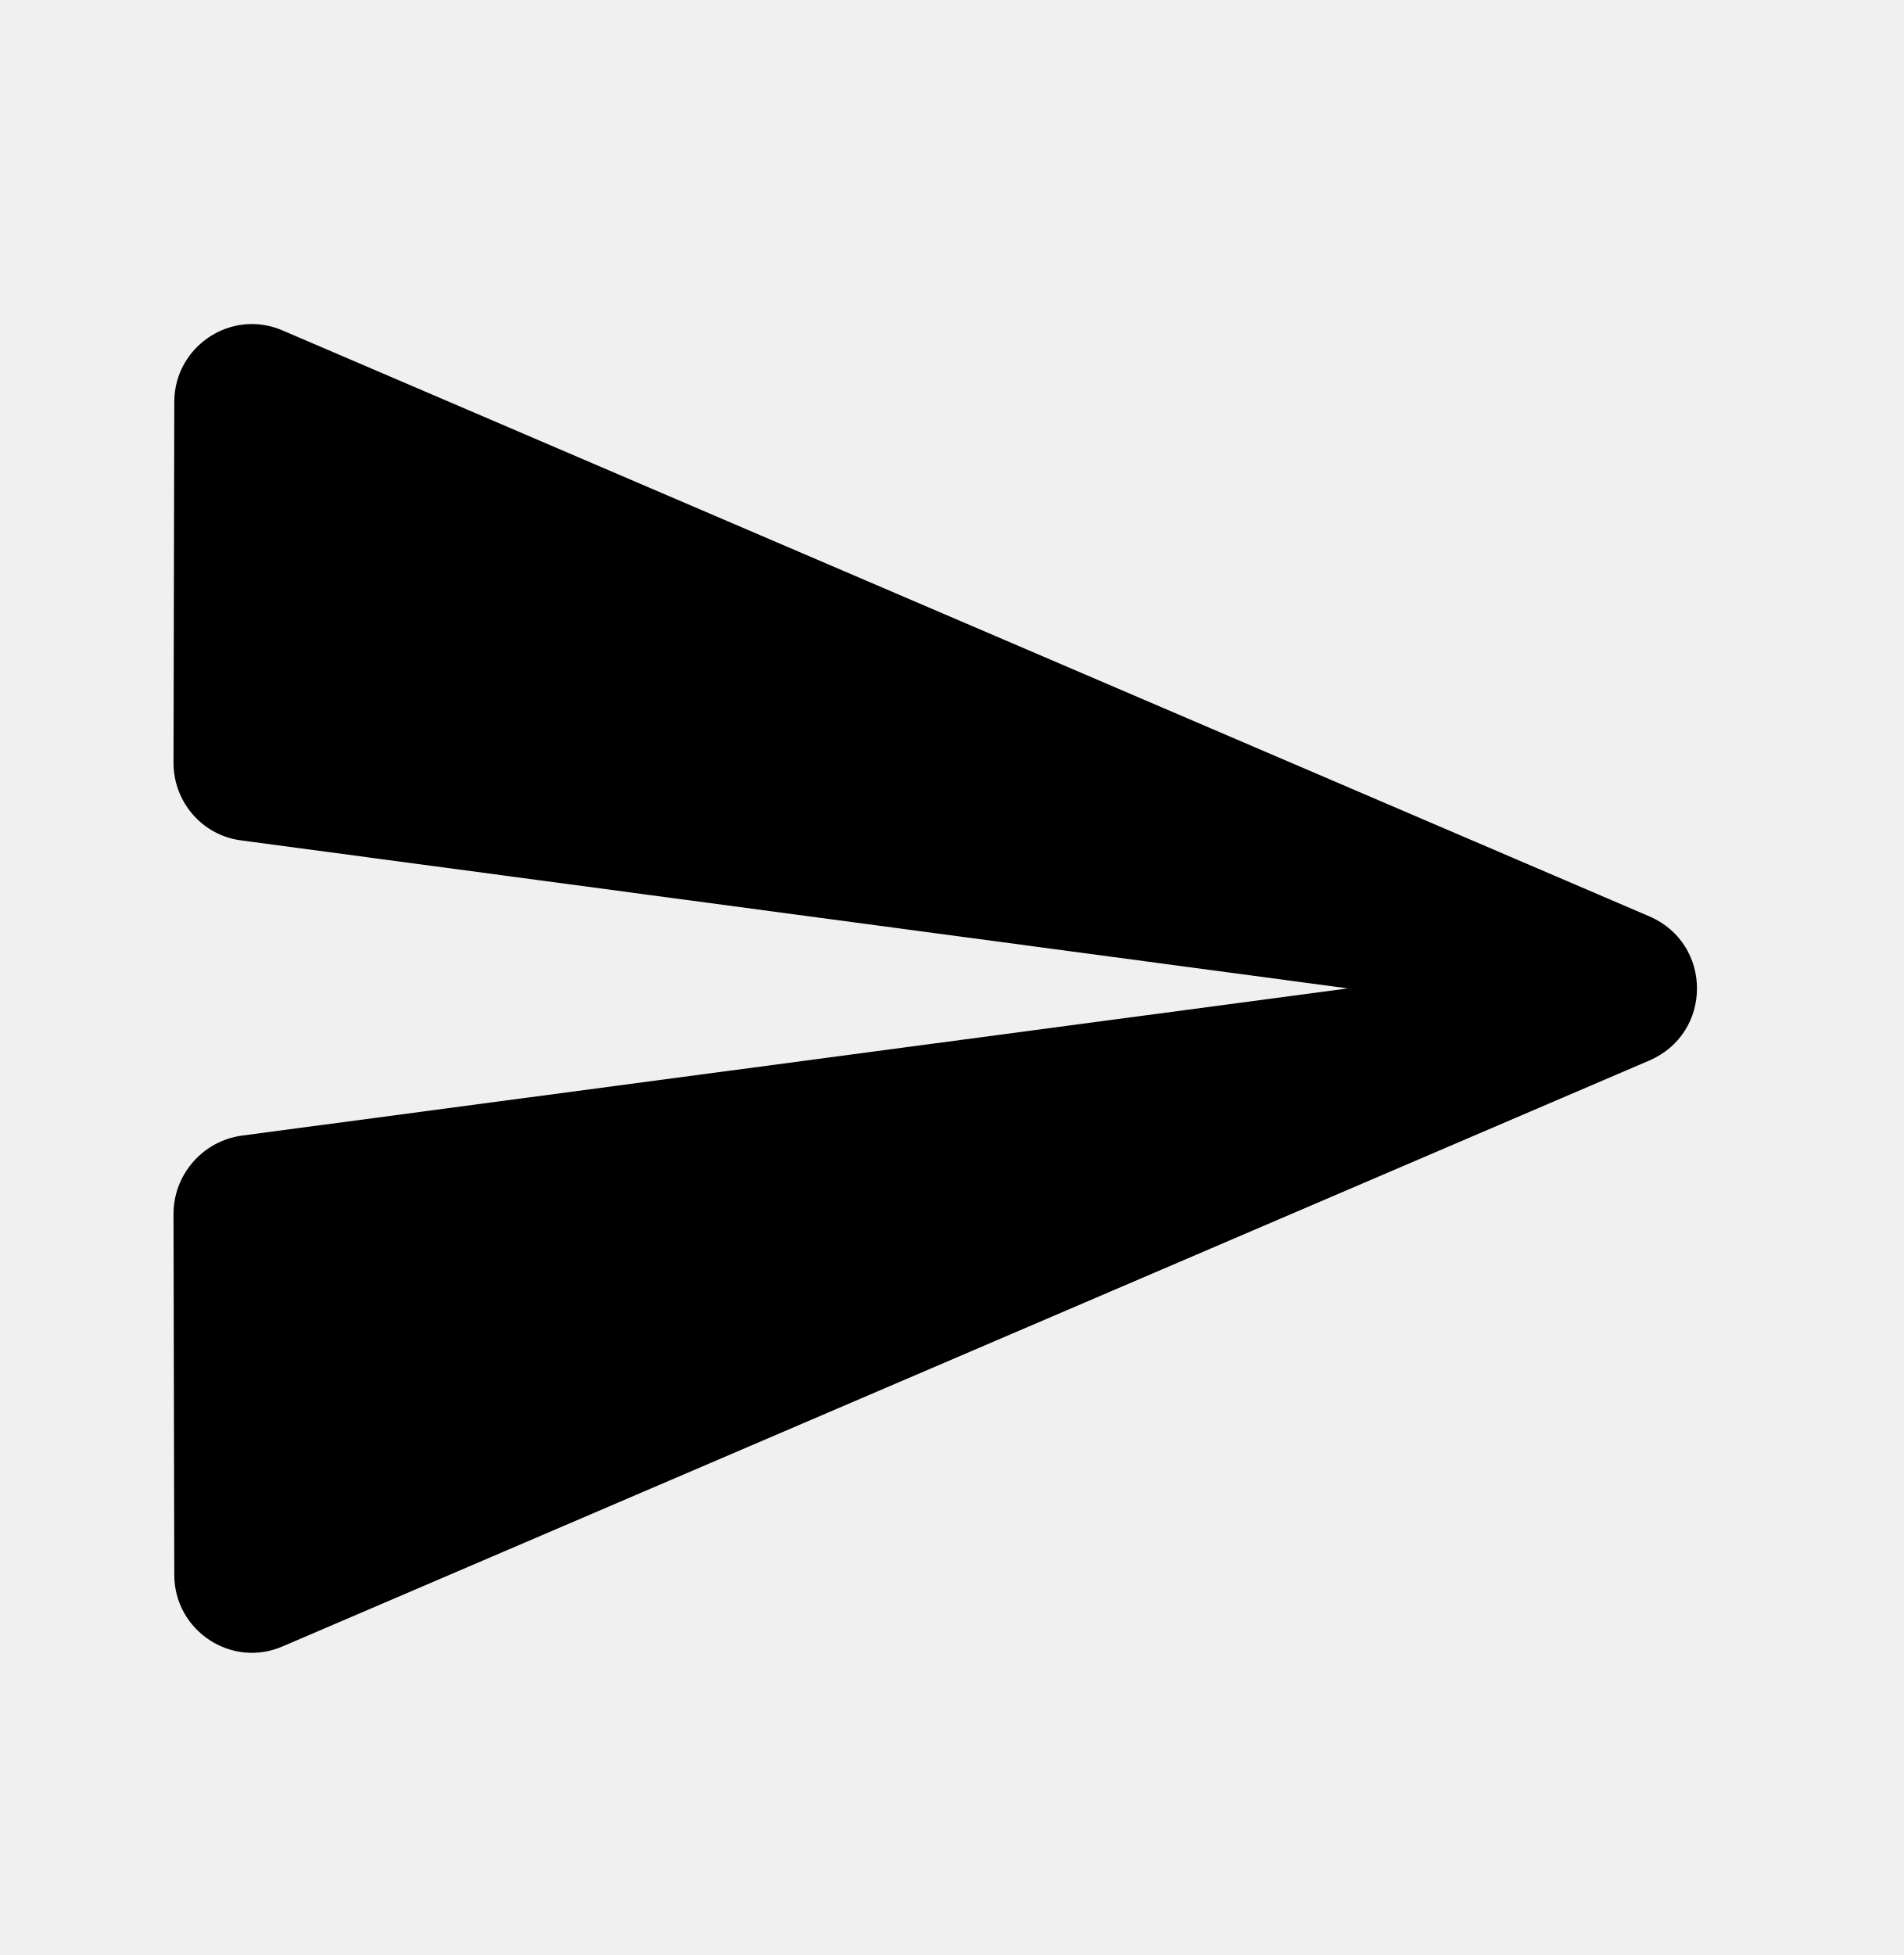
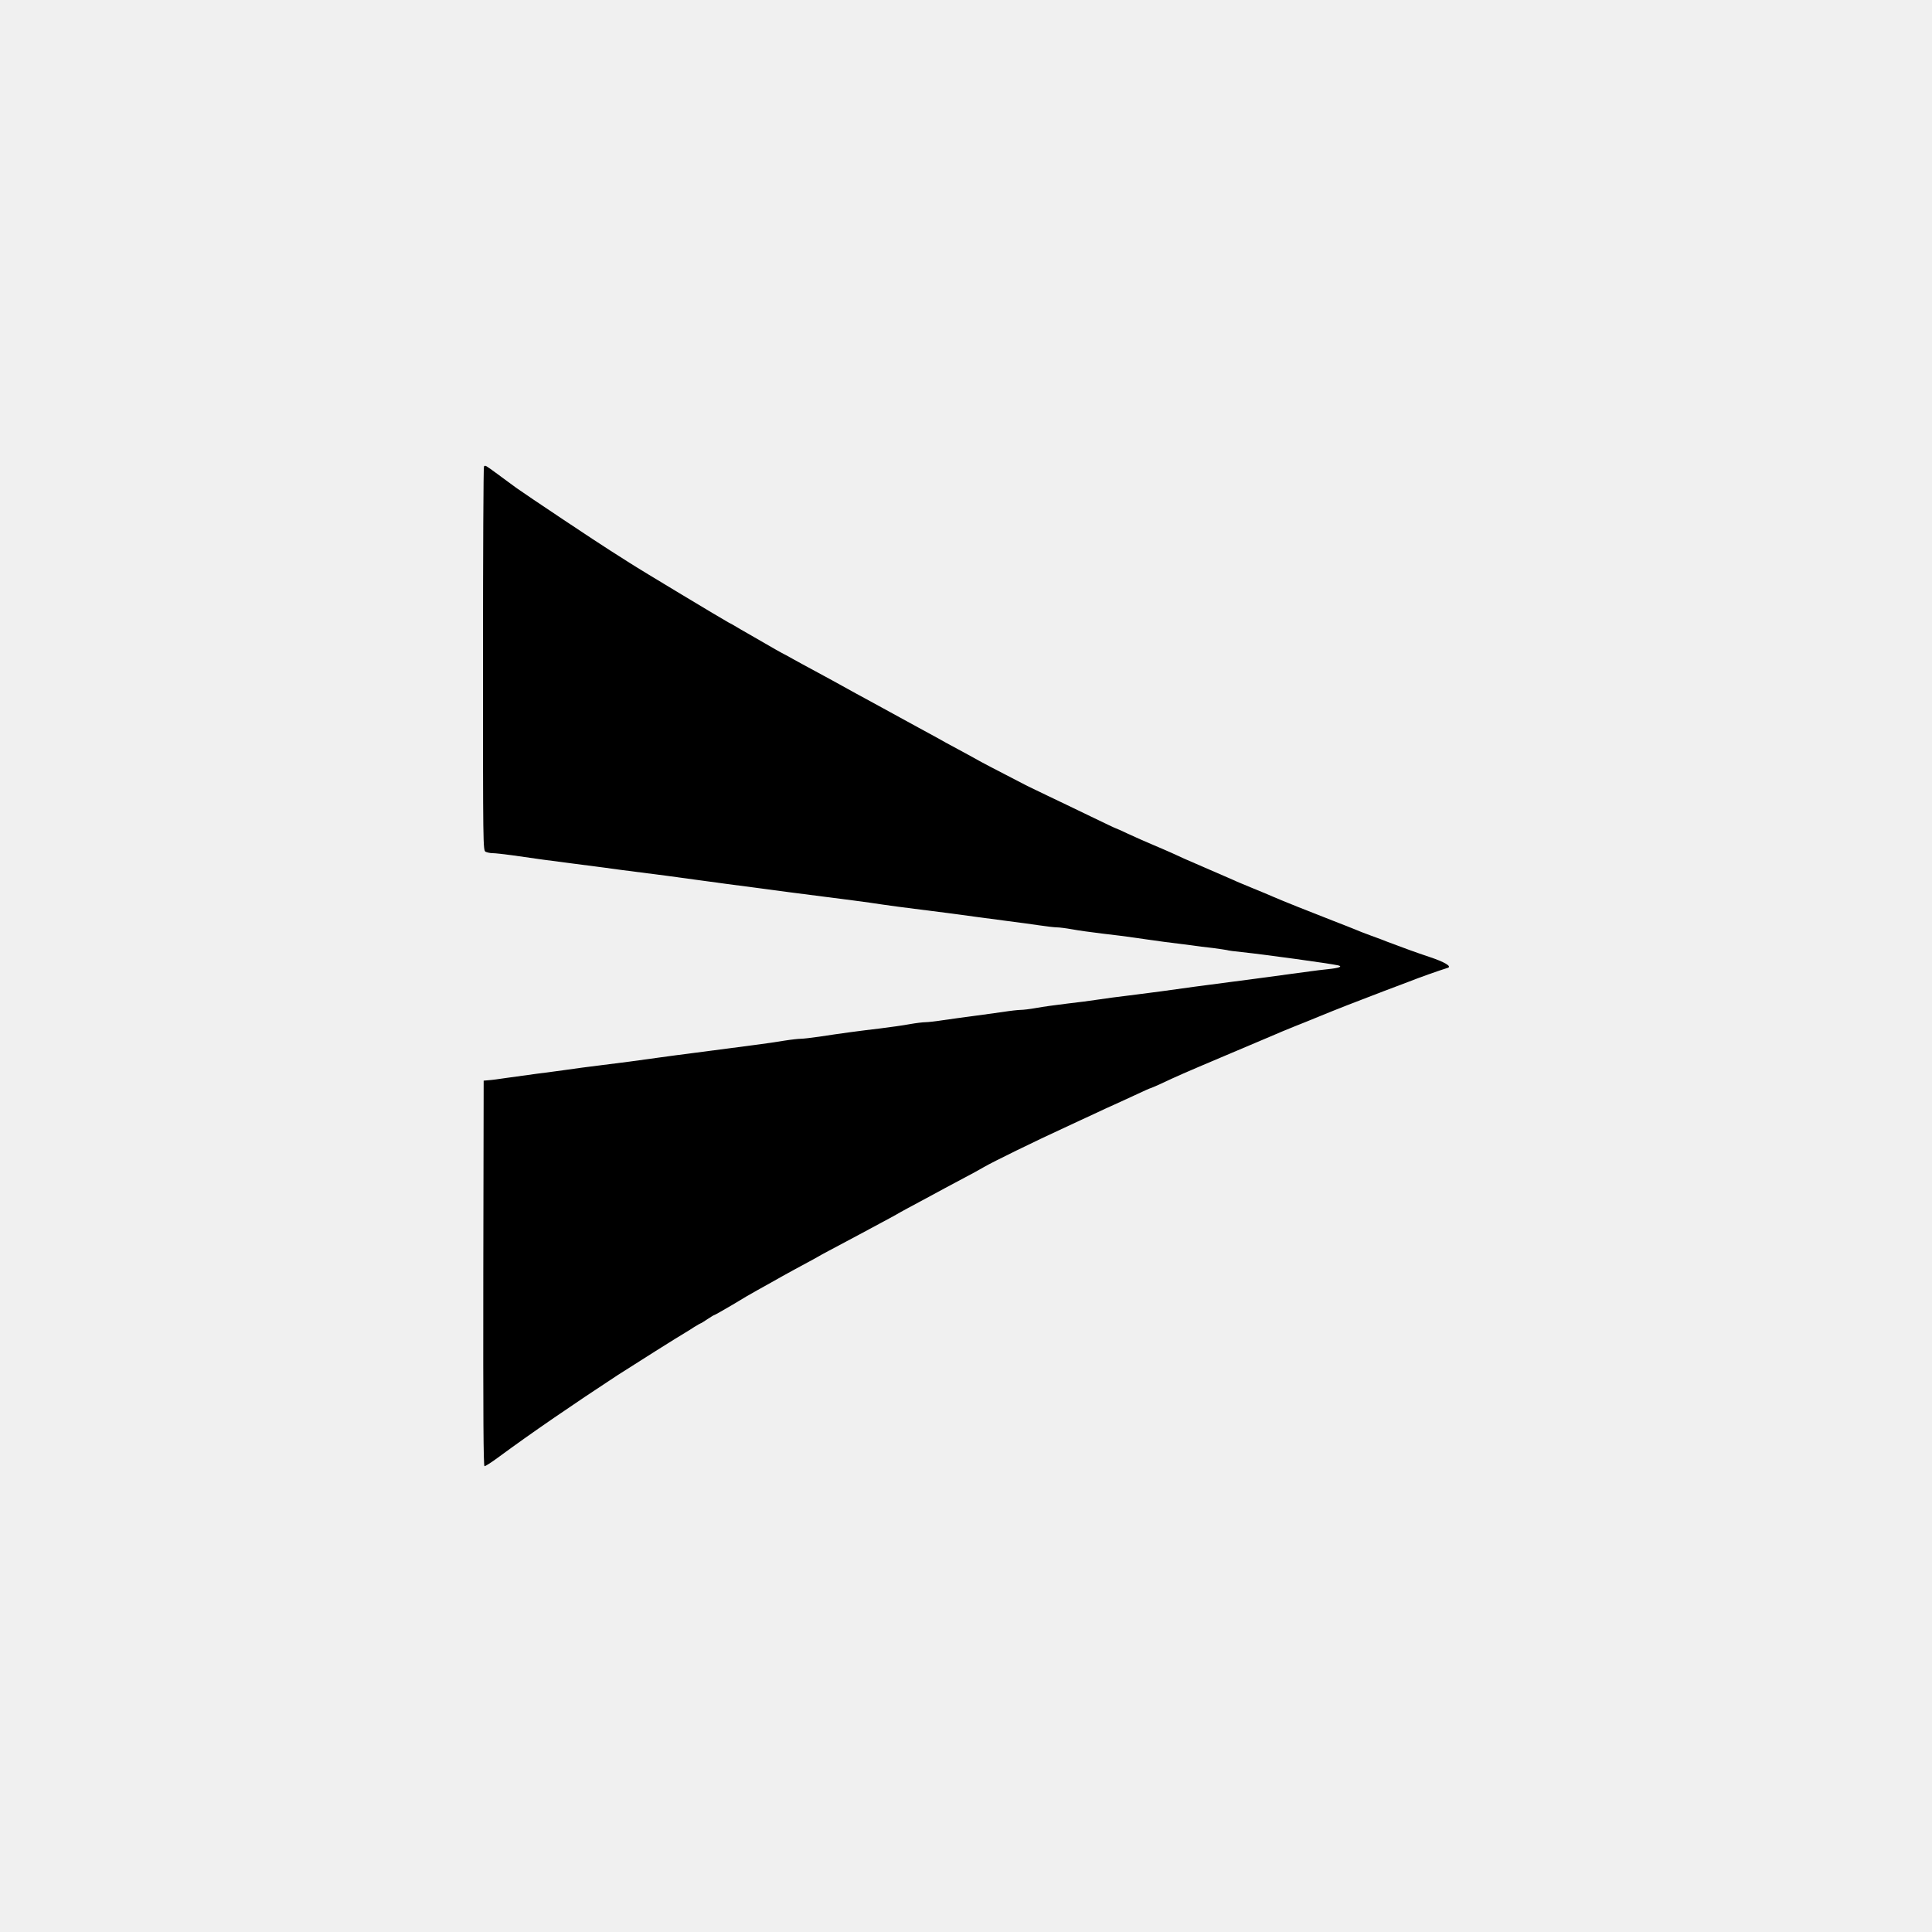
- <svg xmlns="http://www.w3.org/2000/svg" width="37" height="38" viewBox="0 0 37 38" fill="none">
-   <g clip-path="url(#clip0_109_187)">
-     <path d="M5.504 31.997L32.063 20.613C33.296 20.08 33.296 18.345 32.063 17.812L5.504 6.428C4.499 5.986 3.388 6.732 3.388 7.813L3.373 14.829C3.373 15.59 3.936 16.244 4.697 16.336L26.203 19.212L4.697 22.074C3.936 22.18 3.373 22.835 3.373 23.596L3.388 30.612C3.388 31.693 4.499 32.439 5.504 31.997Z" fill="black" />
-   </g>
-   <defs>
-     <clipPath id="clip0_109_187">
-       <rect width="36.528" height="36.528" fill="white" transform="translate(0.328125 0.948242)" />
-     </clipPath>
-   </defs>
+ <svg xmlns="http://www.w3.org/2000/svg" width="32" height="32" viewBox="0 0 32 32" fill="none">
+   <path d="M8.016 7.726C8.007 7.733 8 9.168 8 10.912C8 14.024 8 14.083 8.043 14.108C8.068 14.12 8.121 14.131 8.159 14.131C8.2 14.131 8.342 14.147 8.476 14.165C8.826 14.217 9.157 14.261 9.48 14.302C9.637 14.322 9.872 14.352 10.004 14.37C10.136 14.388 10.366 14.42 10.516 14.438C10.83 14.477 11.21 14.527 11.552 14.575C11.684 14.593 11.909 14.623 12.053 14.643C12.321 14.677 12.645 14.721 13.089 14.78C13.496 14.832 13.845 14.878 14.147 14.916C14.304 14.937 14.525 14.967 14.637 14.985C14.751 15.001 14.981 15.033 15.149 15.053C15.516 15.099 15.871 15.144 16.196 15.19C16.328 15.208 16.558 15.238 16.709 15.258C16.859 15.276 17.084 15.308 17.21 15.326C17.335 15.345 17.469 15.36 17.506 15.36C17.544 15.36 17.656 15.374 17.756 15.392C17.856 15.411 18.082 15.442 18.257 15.463C18.432 15.483 18.674 15.513 18.792 15.531C18.91 15.549 19.131 15.579 19.281 15.6C19.432 15.618 19.632 15.645 19.725 15.656C19.819 15.67 19.983 15.691 20.09 15.702C20.197 15.716 20.299 15.732 20.32 15.736C20.338 15.743 20.452 15.759 20.57 15.77C20.957 15.811 22 15.955 22.162 15.989C22.248 16.009 22.177 16.034 21.991 16.053C21.904 16.062 21.77 16.078 21.695 16.089C21.565 16.107 21.362 16.135 20.784 16.212C20.648 16.23 20.406 16.262 20.249 16.282C19.958 16.319 19.643 16.362 19.236 16.419C19.111 16.435 18.869 16.467 18.701 16.488C18.532 16.508 18.302 16.538 18.189 16.556C18.077 16.574 17.84 16.604 17.665 16.624C17.49 16.645 17.264 16.676 17.164 16.695C17.064 16.713 16.948 16.727 16.907 16.727C16.866 16.727 16.731 16.742 16.611 16.761C16.49 16.779 16.267 16.808 16.117 16.829C15.966 16.849 15.743 16.879 15.623 16.897C15.502 16.916 15.368 16.931 15.327 16.931C15.286 16.931 15.17 16.945 15.069 16.963C14.969 16.982 14.748 17.013 14.58 17.034C14.245 17.073 13.924 17.116 13.567 17.171C13.439 17.189 13.305 17.205 13.268 17.205C13.23 17.205 13.107 17.218 12.995 17.236C12.884 17.255 12.665 17.287 12.508 17.307C12.025 17.371 11.757 17.405 11.461 17.444C11.304 17.464 11.074 17.494 10.948 17.512C10.63 17.558 10.247 17.608 9.912 17.649C9.755 17.667 9.525 17.699 9.4 17.717C9.275 17.735 9.045 17.765 8.888 17.785C8.731 17.806 8.505 17.838 8.387 17.854C8.269 17.872 8.134 17.89 8.091 17.892L8.011 17.899L8.005 21.091C8.002 23.468 8.007 24.285 8.025 24.285C8.041 24.285 8.139 24.222 8.248 24.142C8.806 23.73 9.505 23.252 10.231 22.776C10.493 22.607 11.272 22.116 11.358 22.068C11.383 22.054 11.447 22.013 11.499 21.979C11.554 21.945 11.602 21.918 11.606 21.918C11.613 21.918 11.663 21.886 11.718 21.849C11.775 21.811 11.825 21.781 11.832 21.781C11.839 21.781 11.971 21.706 12.126 21.615C12.278 21.521 12.467 21.412 12.542 21.371C12.617 21.328 12.72 21.271 12.77 21.244C12.929 21.153 12.973 21.13 13.134 21.041C13.485 20.852 13.546 20.818 13.612 20.779C13.651 20.759 13.778 20.688 13.897 20.627C14.015 20.563 14.17 20.481 14.238 20.445C14.307 20.408 14.457 20.328 14.569 20.267C14.682 20.208 14.805 20.139 14.842 20.119C14.919 20.073 15.076 19.989 15.343 19.846C15.443 19.791 15.582 19.718 15.65 19.68C15.718 19.643 15.868 19.563 15.98 19.504C16.094 19.445 16.237 19.365 16.299 19.329C16.449 19.242 17.116 18.915 17.665 18.662C17.754 18.621 17.897 18.555 17.984 18.514C18.223 18.402 18.45 18.297 18.553 18.252C18.603 18.229 18.735 18.168 18.844 18.118C18.956 18.065 19.049 18.024 19.056 18.024C19.061 18.024 19.136 17.992 19.22 17.954C19.507 17.819 19.6 17.778 20.283 17.489C20.659 17.33 21 17.186 21.041 17.168C21.21 17.095 21.271 17.07 21.433 17.004C21.526 16.968 21.718 16.89 21.854 16.834C22.125 16.722 22.464 16.59 22.913 16.419C23.07 16.36 23.259 16.287 23.334 16.26C23.514 16.189 23.814 16.082 23.981 16.03C24.051 16.007 23.924 15.932 23.676 15.85C23.457 15.777 23.27 15.709 22.981 15.6C22.938 15.581 22.815 15.536 22.708 15.497C22.601 15.458 22.485 15.413 22.446 15.395C22.41 15.379 22.239 15.313 22.07 15.247C21.761 15.128 21.208 14.907 21.08 14.85C21.044 14.832 20.893 14.771 20.75 14.712C20.607 14.652 20.472 14.598 20.452 14.586C20.433 14.577 20.244 14.495 20.033 14.404C19.821 14.313 19.632 14.231 19.614 14.222C19.534 14.183 19.316 14.085 19.099 13.994C18.974 13.942 18.787 13.858 18.683 13.81C18.58 13.76 18.489 13.721 18.485 13.721C18.478 13.721 18.287 13.63 18.056 13.518C17.829 13.409 17.51 13.254 17.346 13.177C17.184 13.1 17.034 13.027 17.016 13.018C16.998 13.008 16.838 12.927 16.663 12.835C16.488 12.744 16.303 12.649 16.253 12.621C16.203 12.592 16.06 12.514 15.935 12.446C15.682 12.31 15.634 12.284 15.502 12.209C15.452 12.182 15.32 12.109 15.206 12.048C15.094 11.986 14.96 11.913 14.91 11.886C14.792 11.82 14.675 11.756 14.466 11.643C14.316 11.563 14.097 11.442 13.788 11.271C13.735 11.242 13.592 11.164 13.469 11.098C13.348 11.032 13.207 10.957 13.157 10.928C13.107 10.9 13.045 10.866 13.02 10.852C12.995 10.841 12.918 10.798 12.845 10.757C12.774 10.716 12.601 10.616 12.458 10.534C12.317 10.454 12.18 10.374 12.155 10.358C12.13 10.342 12.094 10.324 12.075 10.315C12.012 10.283 10.584 9.425 10.432 9.325C10.347 9.27 10.204 9.179 10.113 9.122C9.926 9.006 8.704 8.191 8.546 8.077C8.49 8.036 8.355 7.936 8.246 7.856C8.032 7.699 8.039 7.704 8.016 7.726Z" fill="black" />
</svg>
